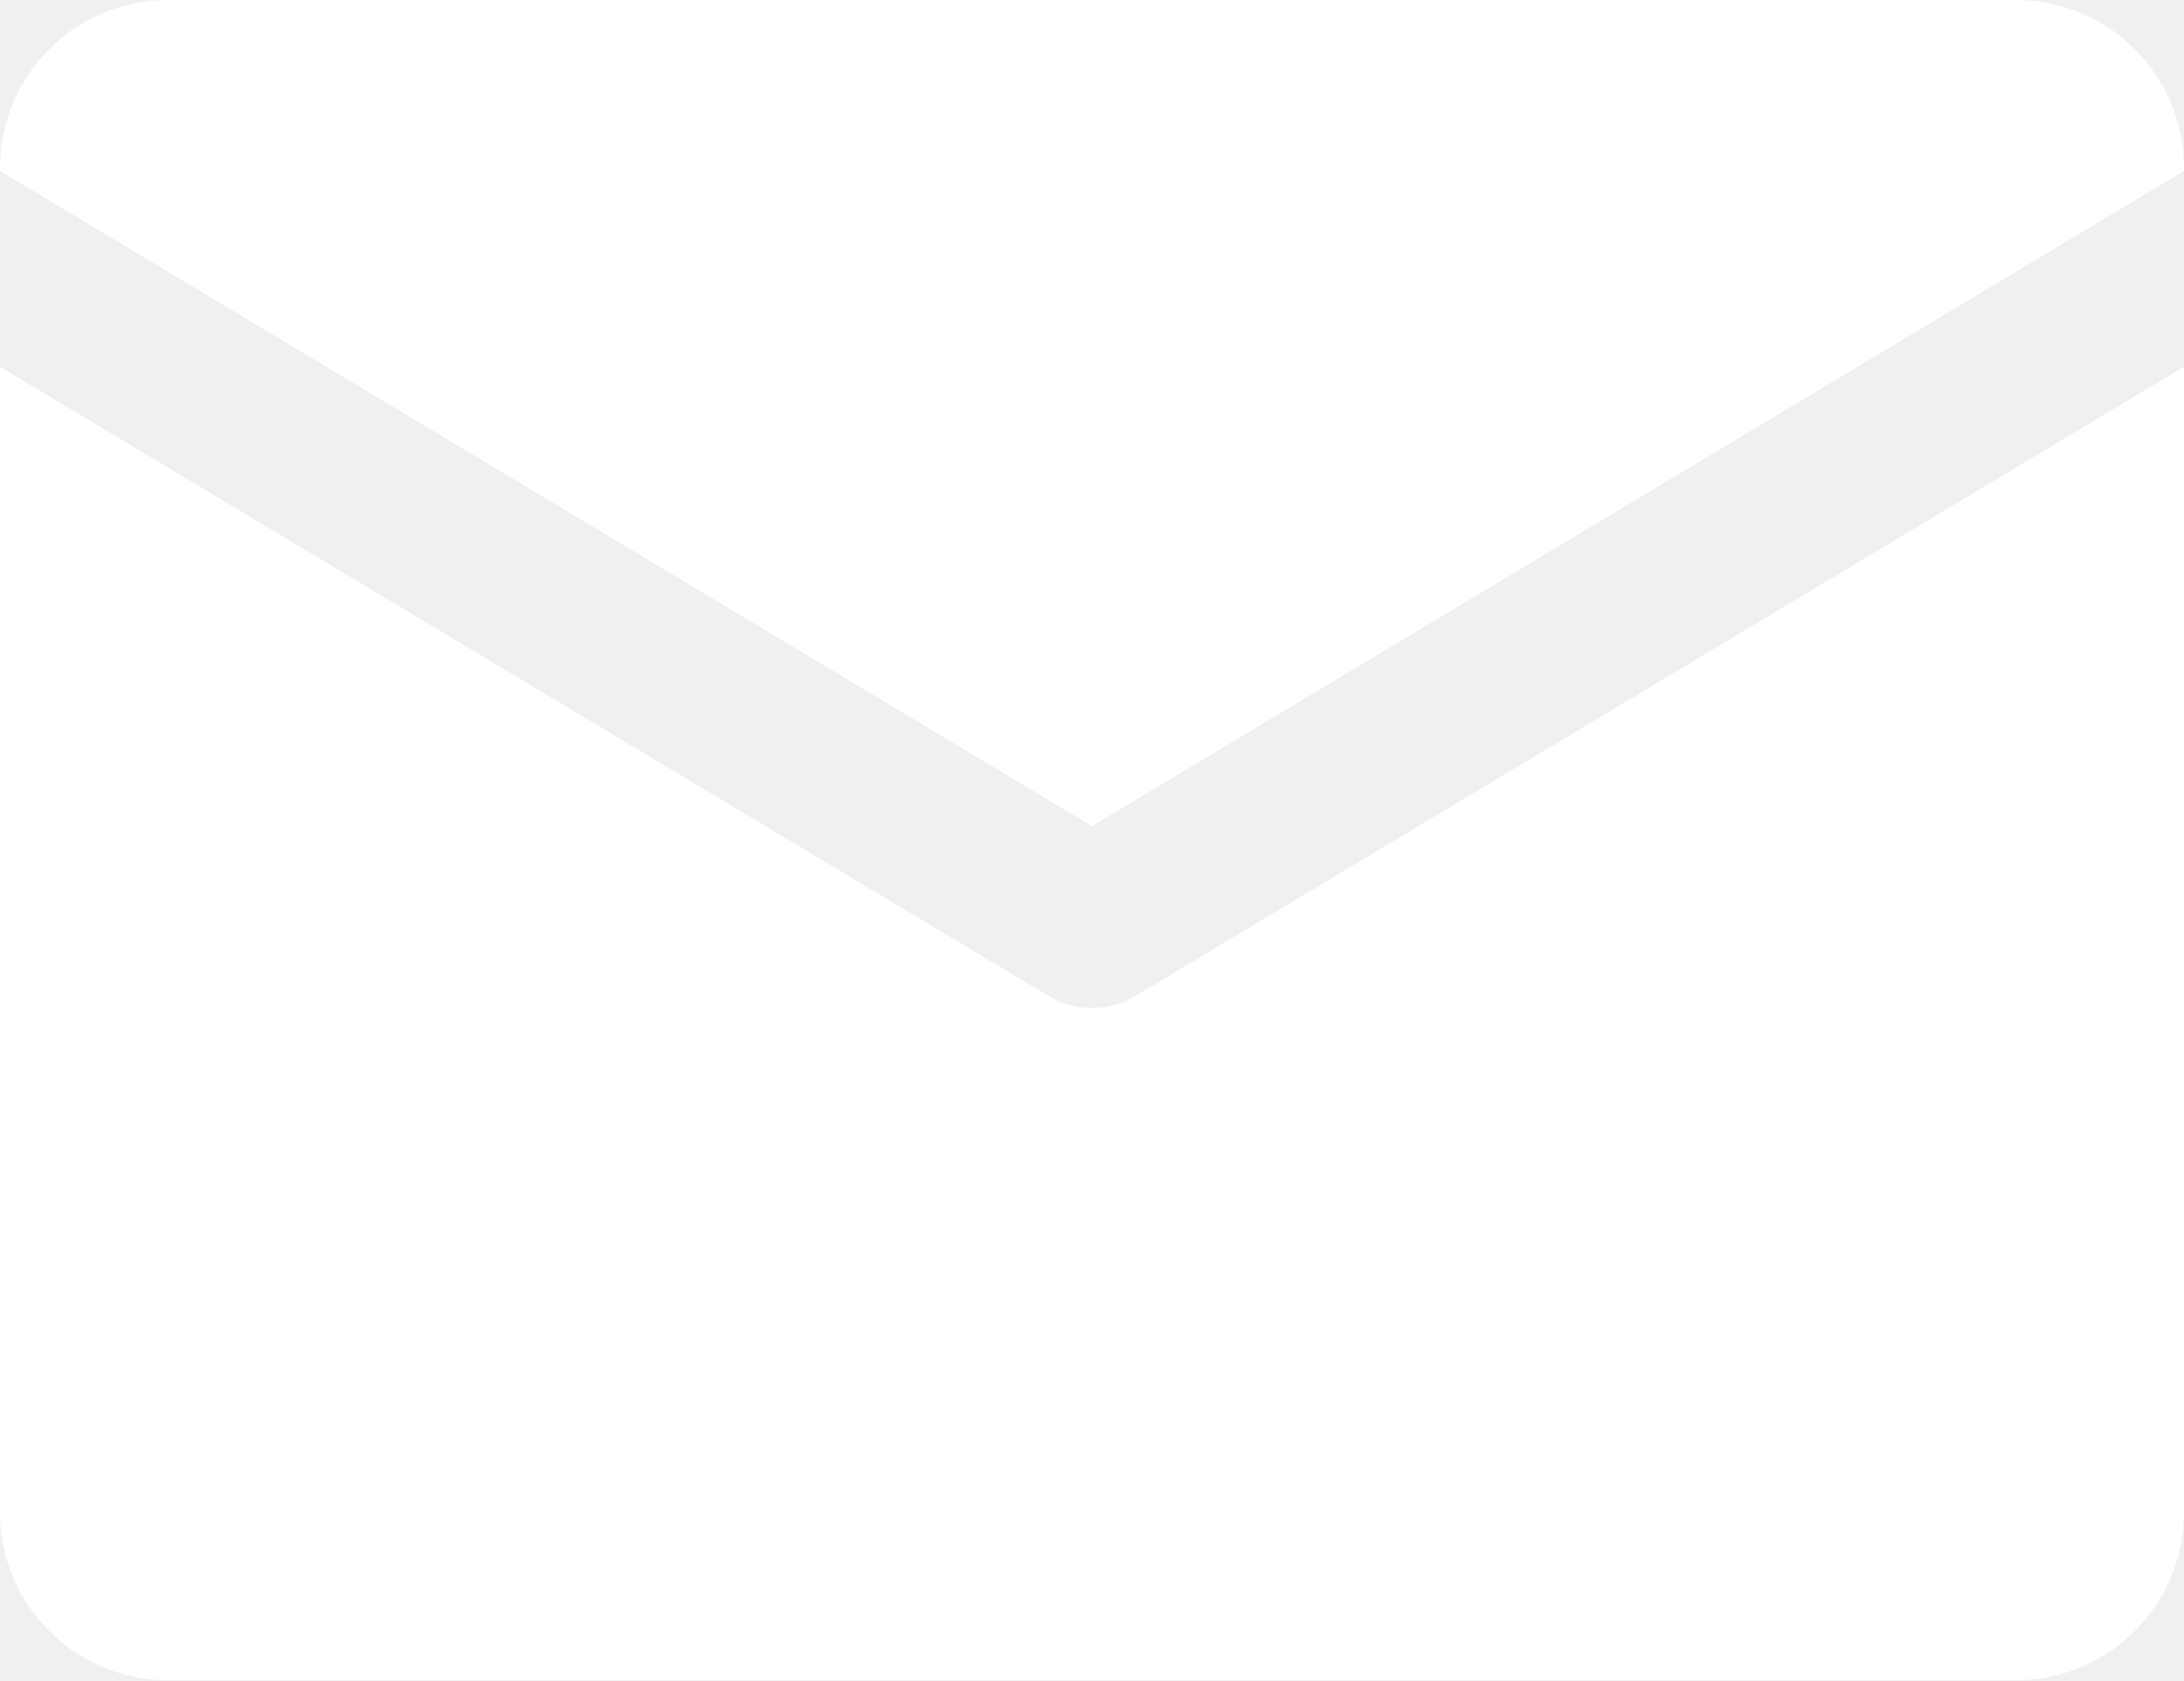
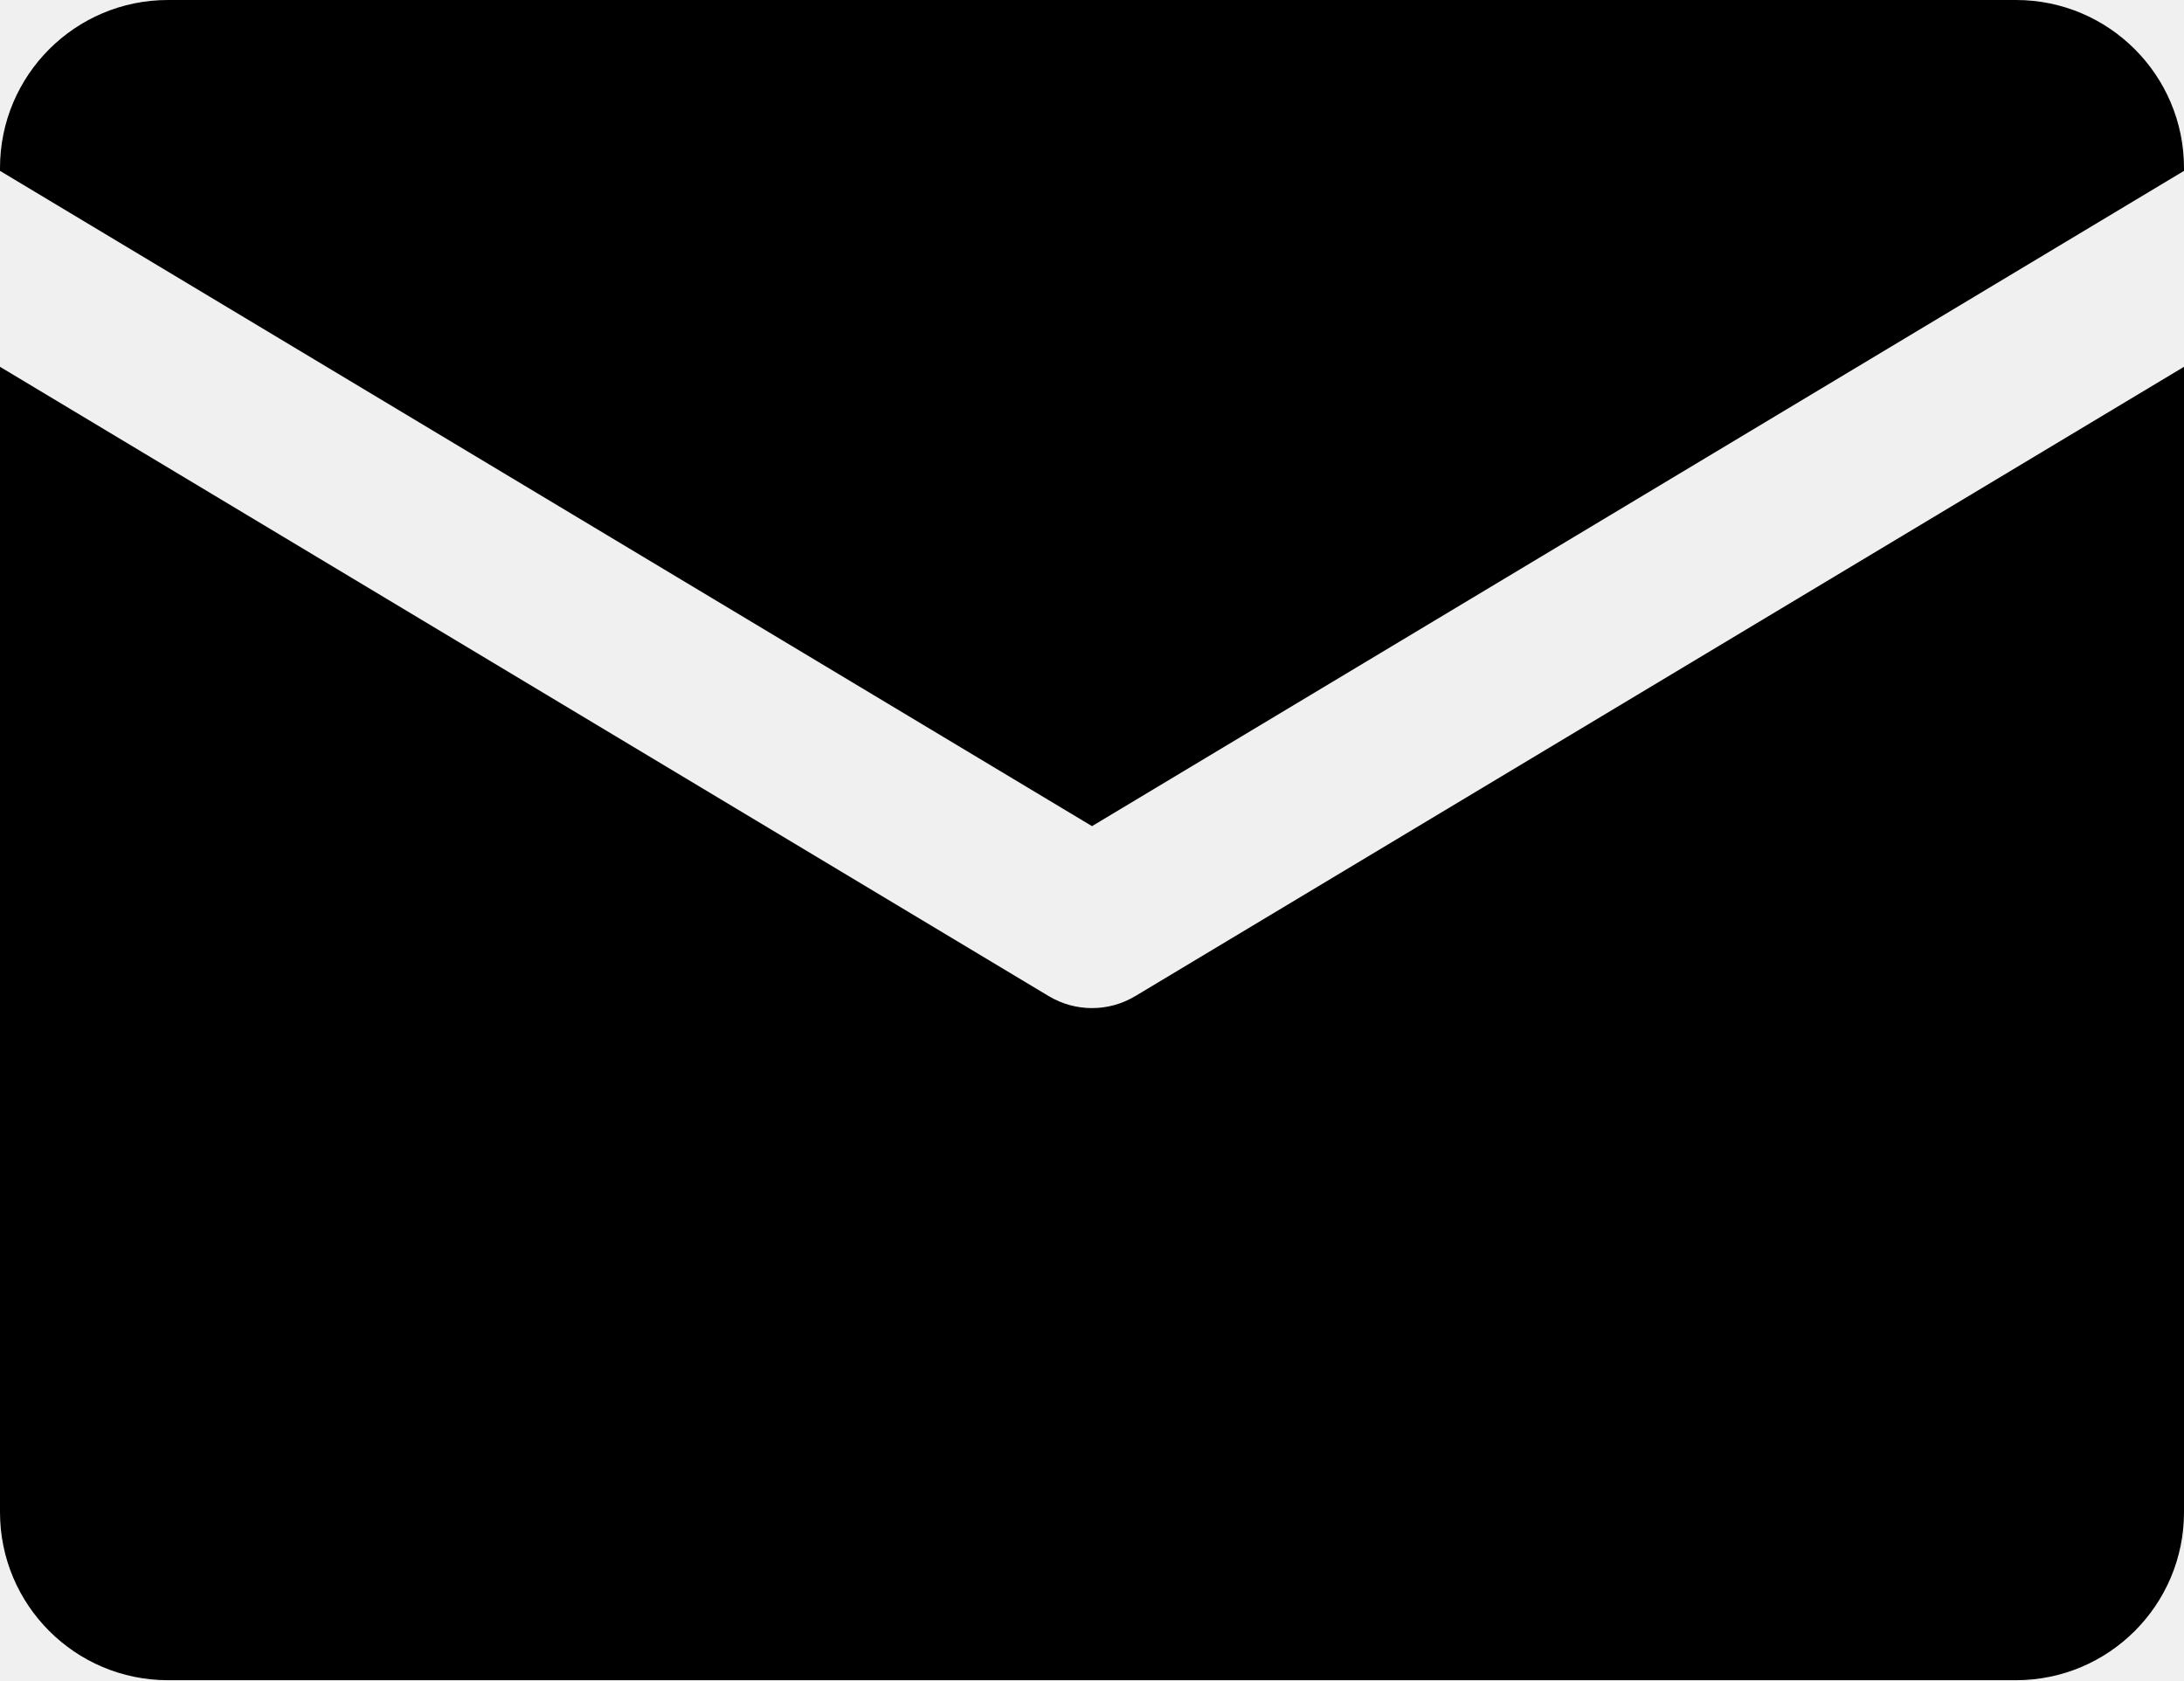
- <svg xmlns="http://www.w3.org/2000/svg" preserveAspectRatio="xMidYMid meet" version="1.0" viewBox="3.0 6.0 26.0 20.0" zoomAndPan="magnify" style="fill: #fff;" original_string_length="480">
+ <svg xmlns="http://www.w3.org/2000/svg" preserveAspectRatio="xMidYMid meet" version="1.0" viewBox="3.0 6.0 26.0 20.0" zoomAndPan="magnify" style="fill: currentcolor;" original_string_length="480">
  <g data-name="1" id="__id2304_sci9qn65do">
    <path d="M16,15.834l13-7.8V8a2,2,0,0,0-2-2H5A2,2,0,0,0,3,8v.034Z" style="fill: inherit;" />
    <path d="M16.515,17.857a1,1,0,0,1-1.03,0L3,10.366V24a2,2,0,0,0,2,2H27a2,2,0,0,0,2-2V10.366Z" style="fill: inherit;" />
  </g>
</svg>
